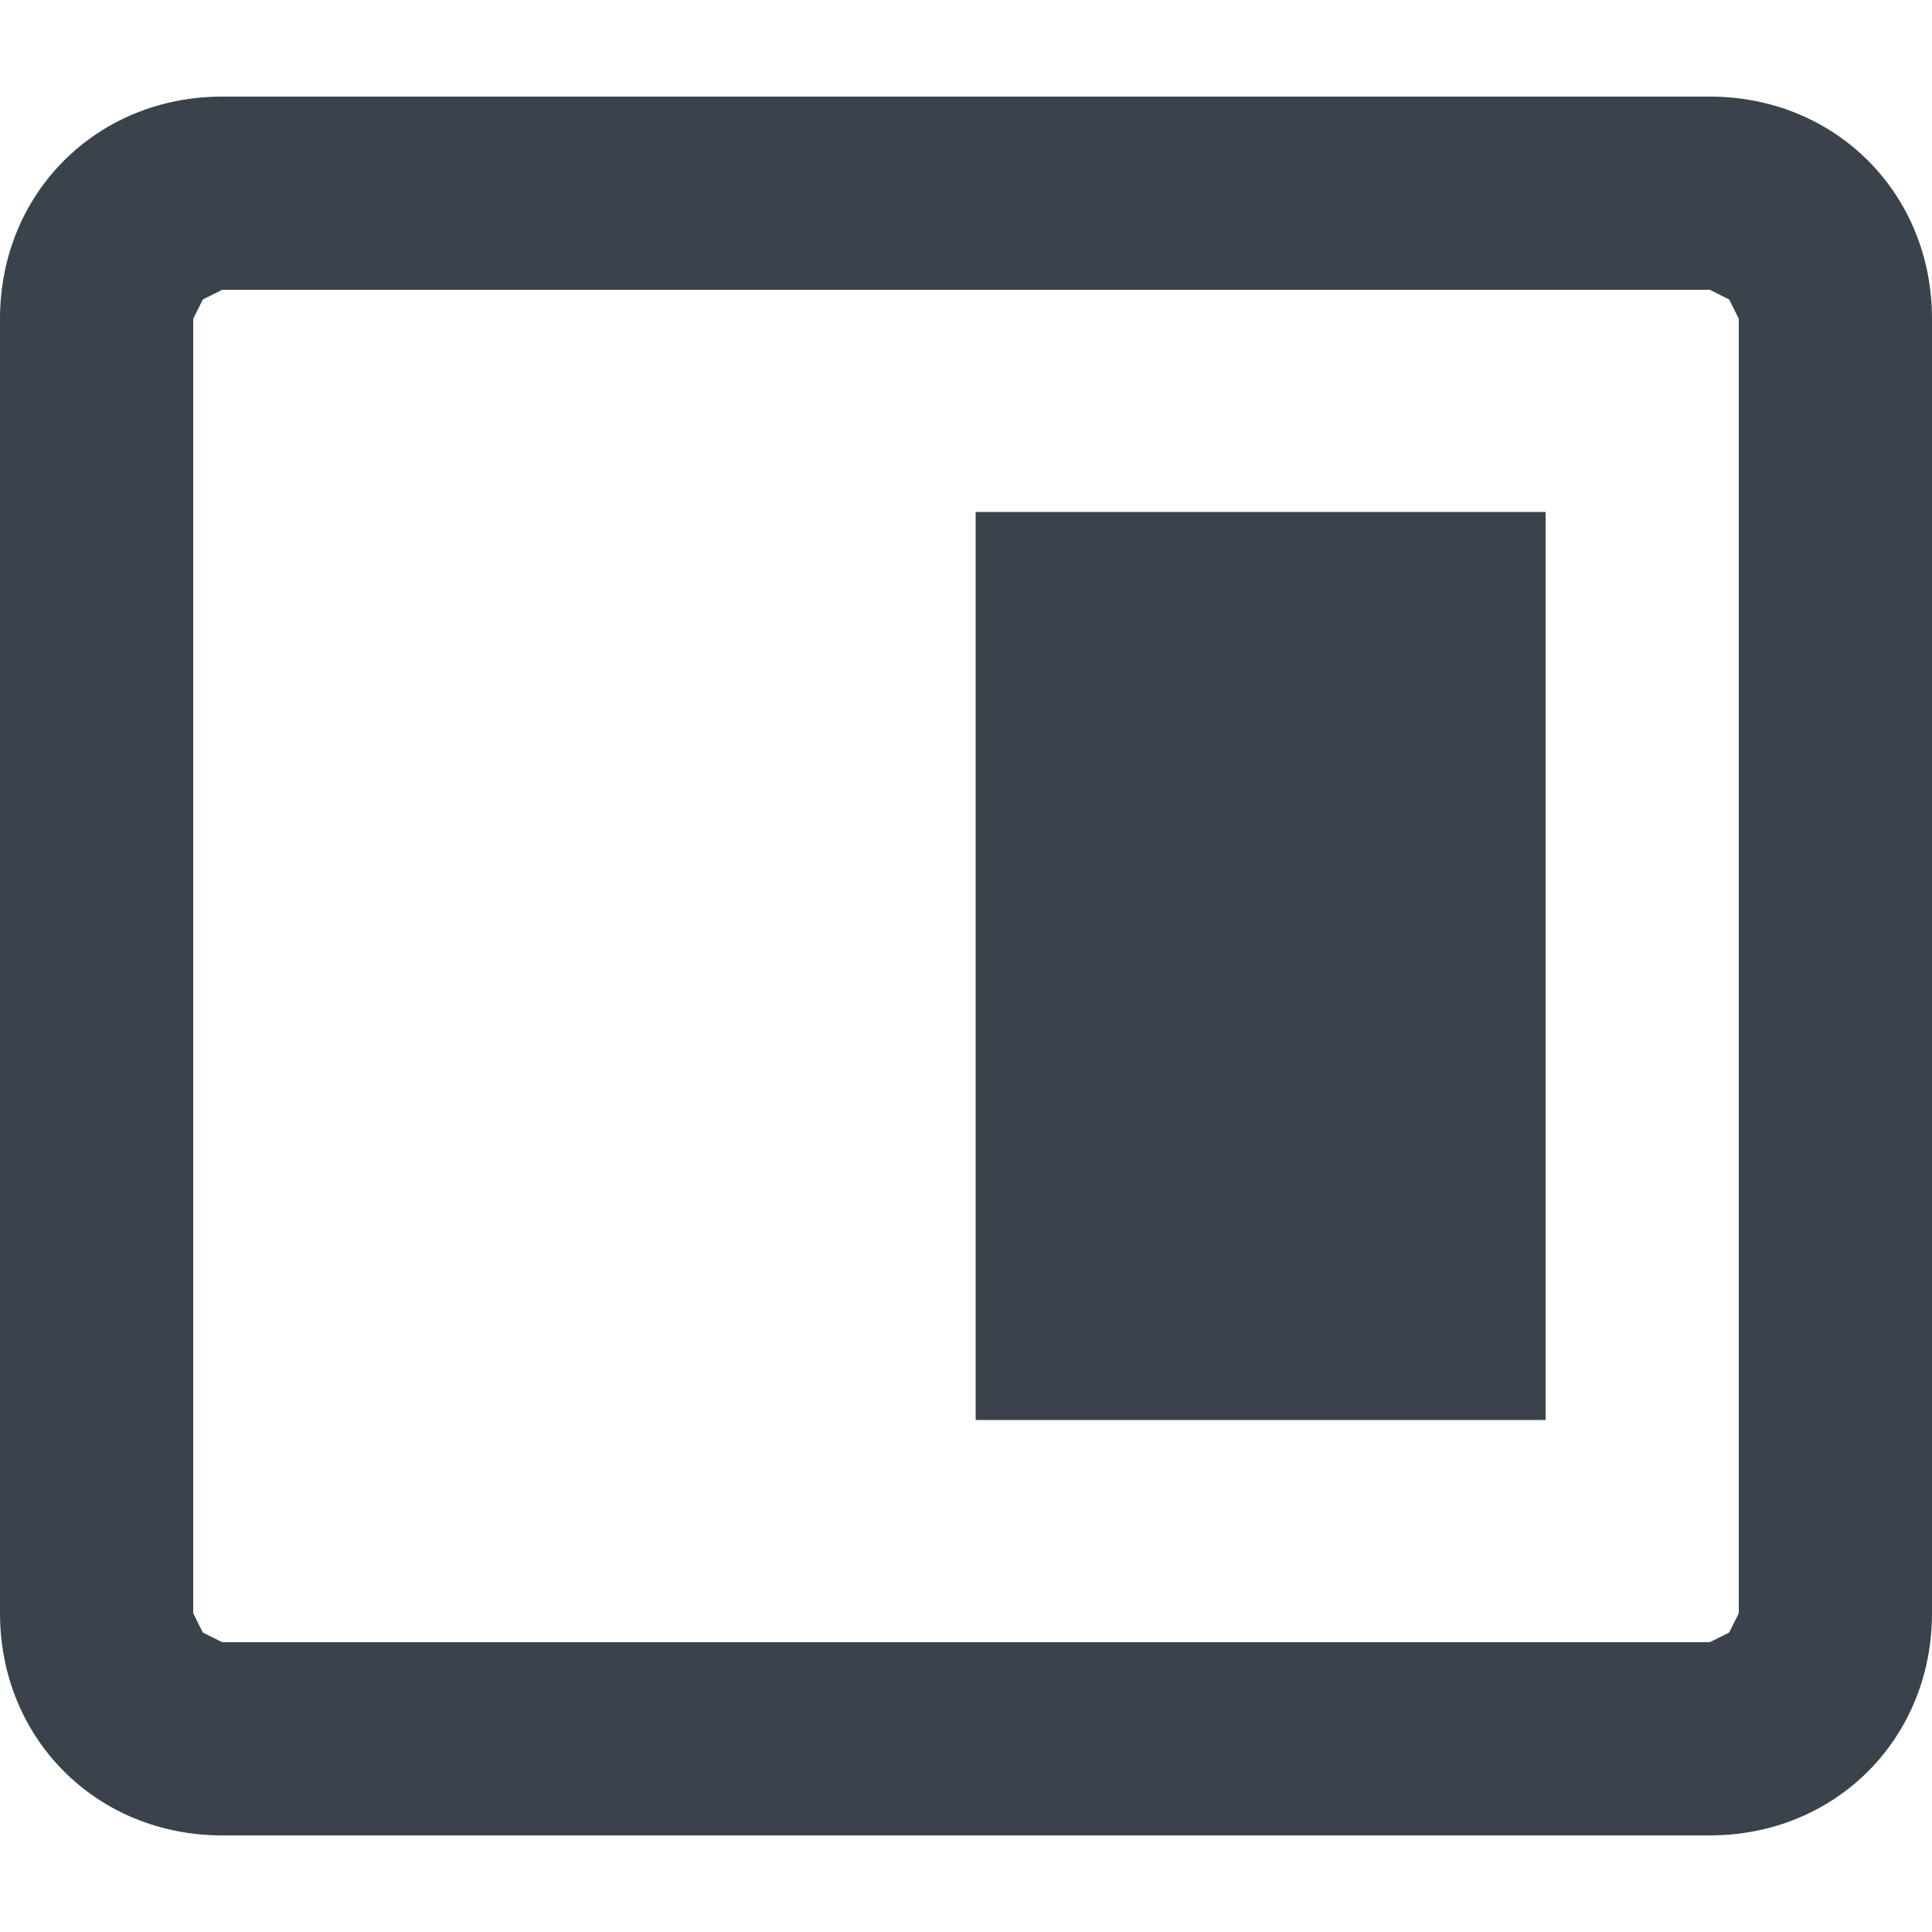
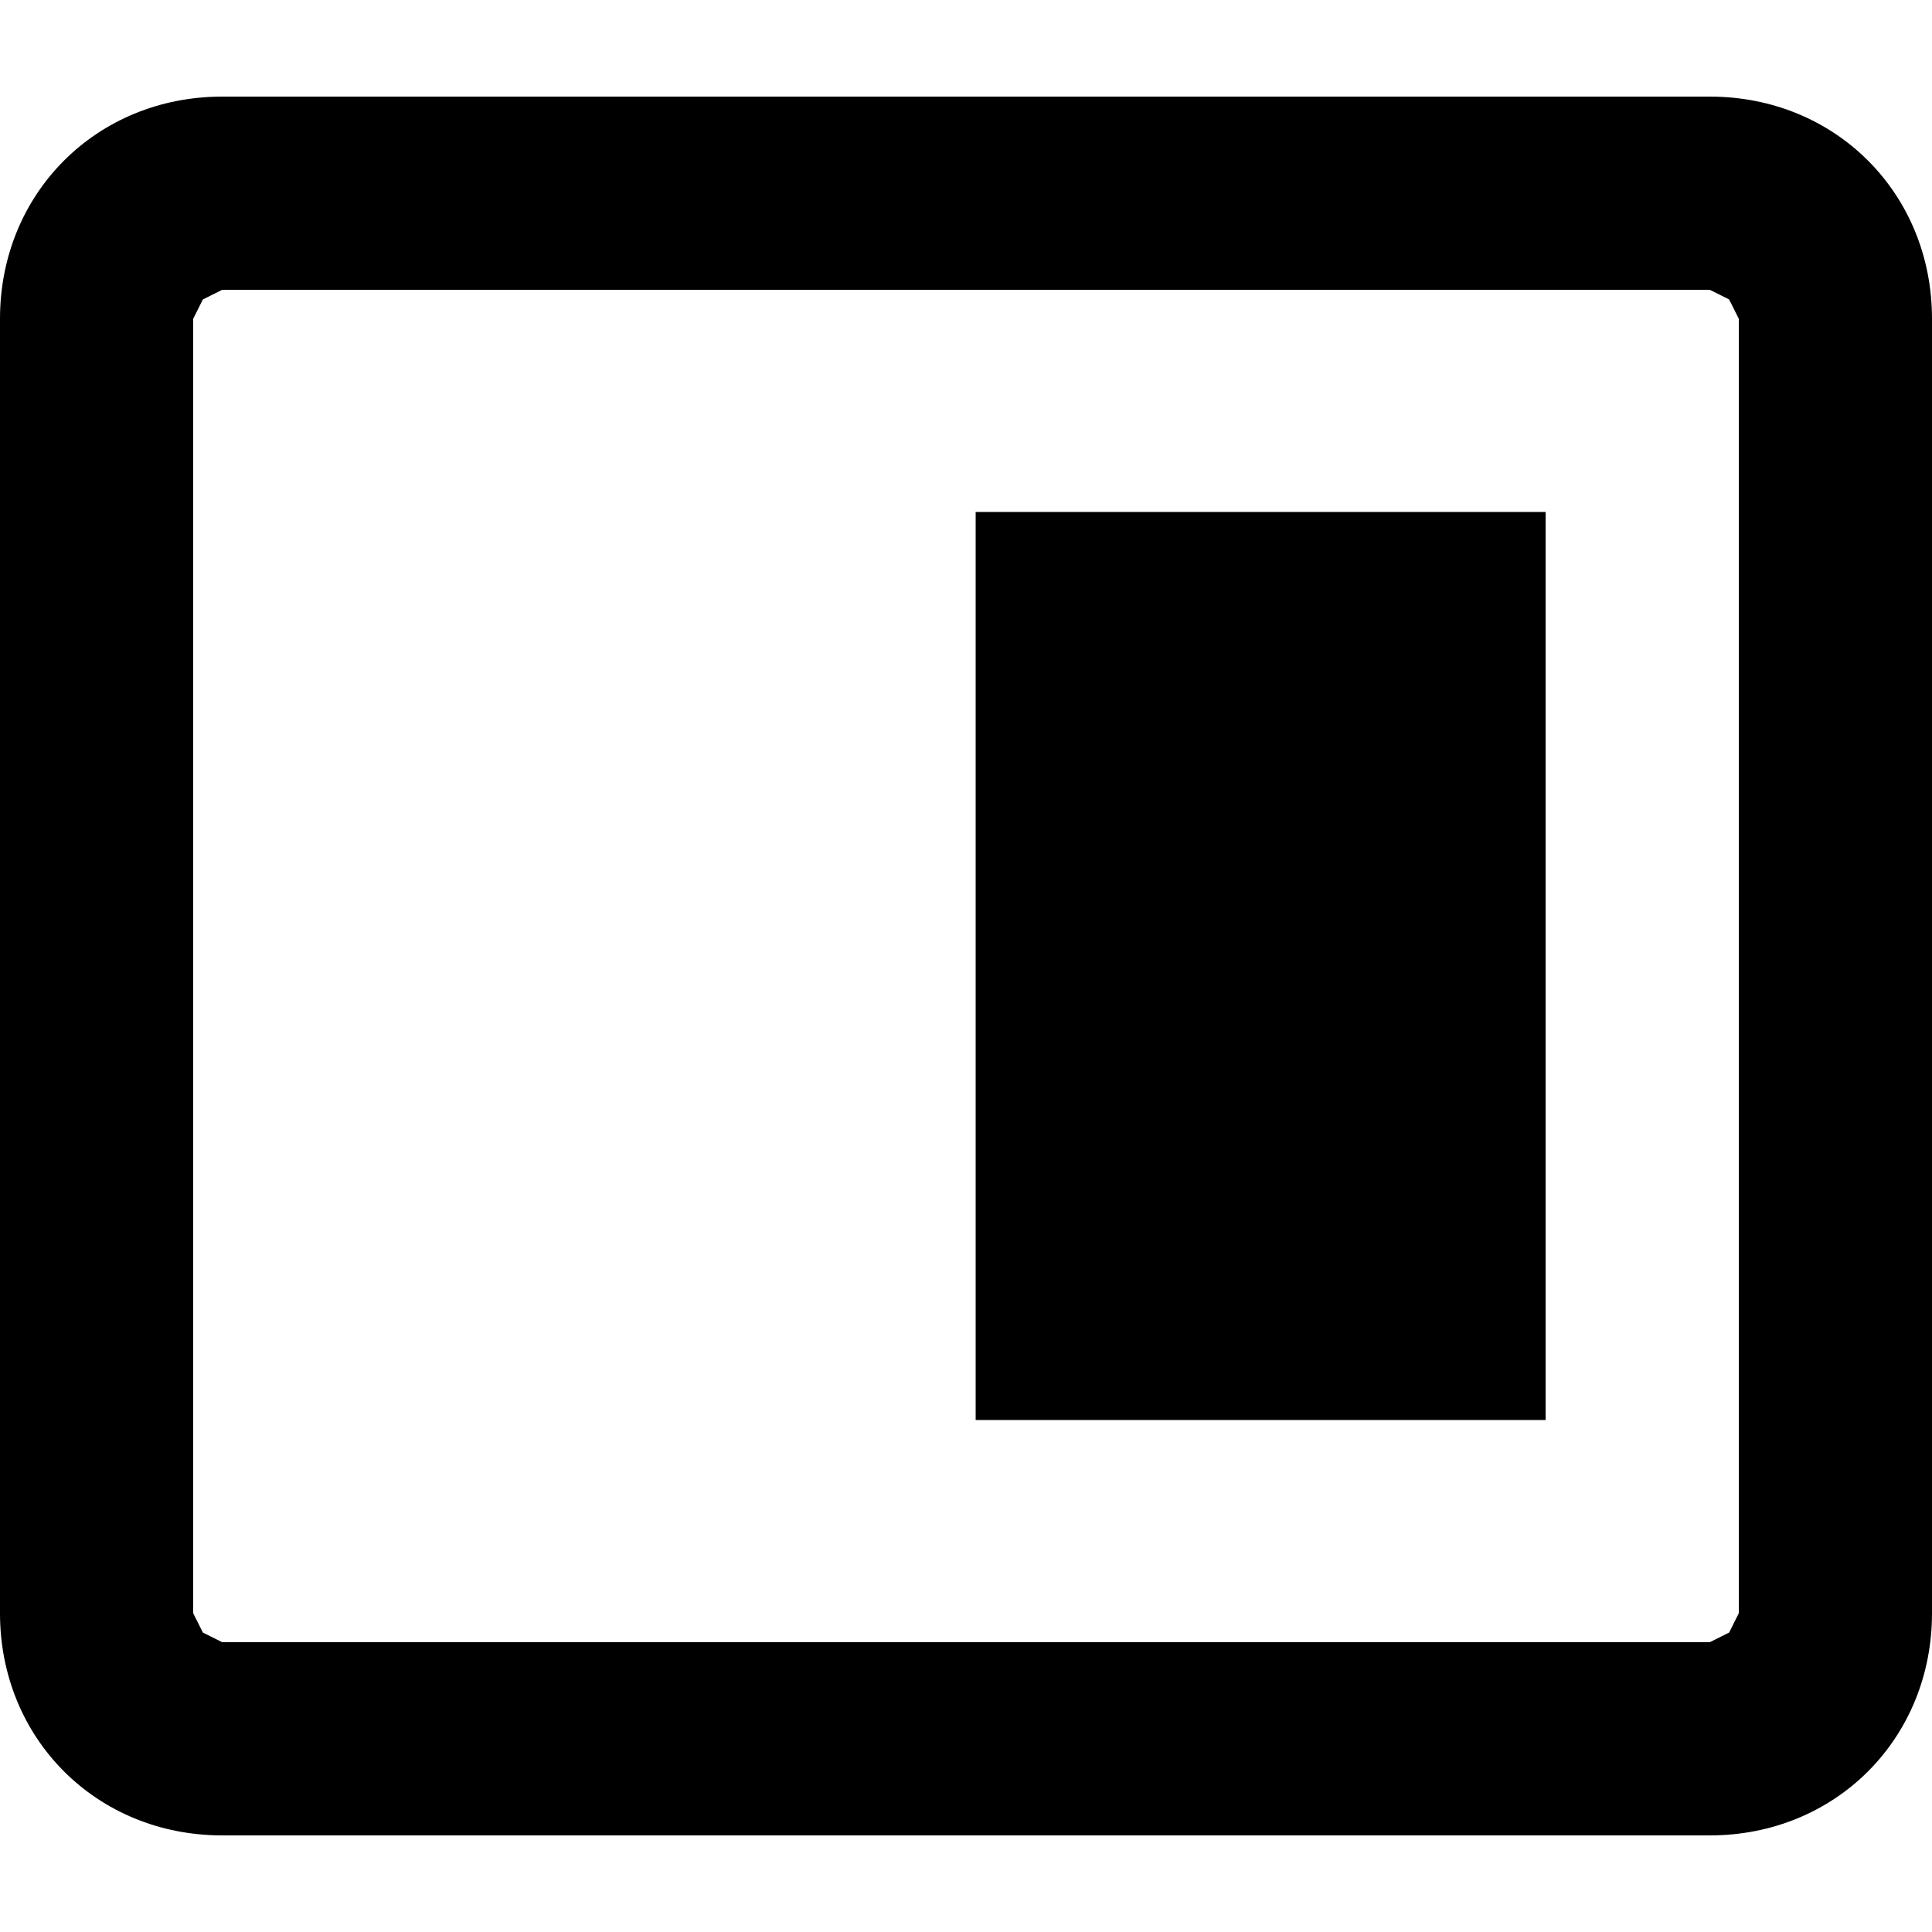
- <svg xmlns="http://www.w3.org/2000/svg" version="1.1" id="Calque_1" x="0px" y="0px" viewBox="0 0 20 20" style="enable-background:new 0 0 20 20;" xml:space="preserve">
-   <style type="text/css">
- 	.st0{fill:#3A434C;}
- </style>
-   <path class="st0" d="M2.3,19h15.4c1.3,0,2.3-1,2.3-2.3V3.3C20,2,19,1,17.7,1H2.3C1,1,0,2,0,3.3v13.4C0,18,1,19,2.3,19z M2,3.3  l0.1-0.2L2.3,3h15.4l0.2,0.1L18,3.3v13.4l-0.1,0.2L17.7,17H2.3l-0.2-0.1L2,16.7V3.3z" />
-   <rect x="10.1" y="5.3" class="st0" width="5.9" height="9.4" />
+ <svg viewBox="0 0 20 20">
+   <path d="M2.3 19h15.4c1.3 0 2.3-1 2.3-2.3V3.3C20 2 19 1 17.7 1H2.3C1 1 0 2 0 3.3v13.4C0 18 1 19 2.3 19zM2 3.3l.1-.2.2-.1h15.4l.2.1.1.2v13.4l-.1.2-.2.1H2.3l-.2-.1-.1-.2V3.3z" />
+   <path d="M10.1 5.3H16v9.4h-5.9z" />
</svg>
